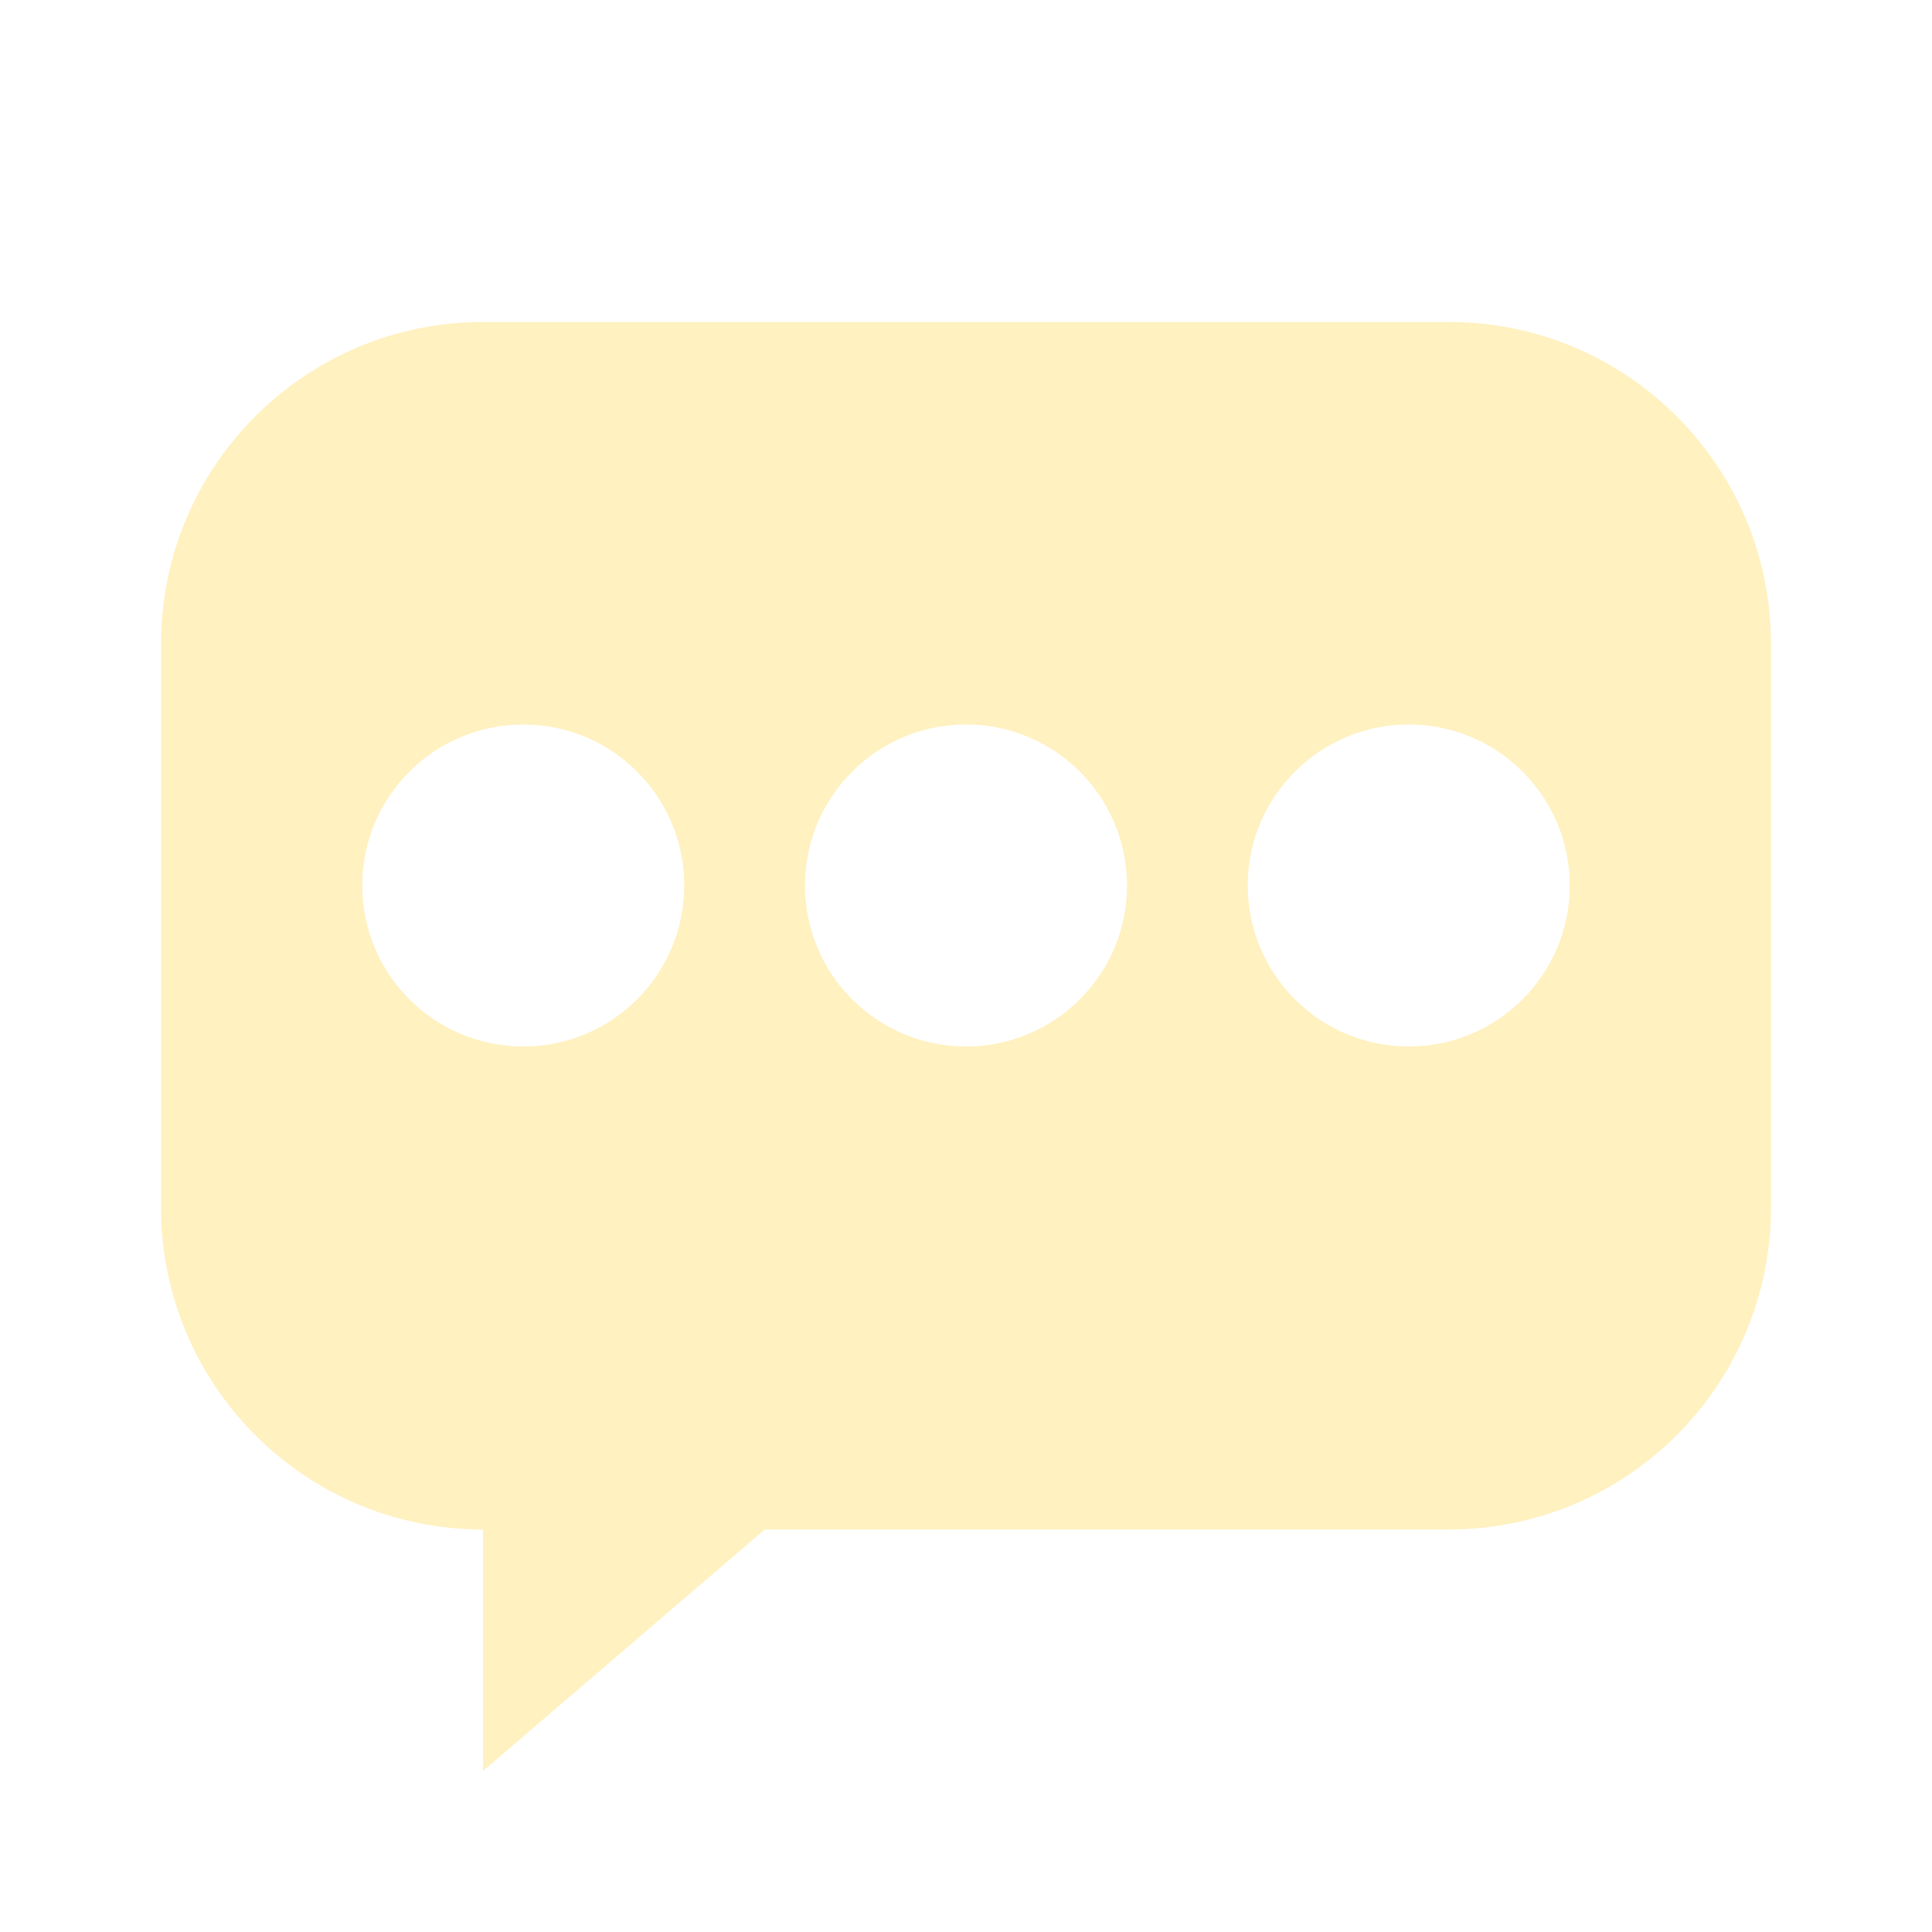
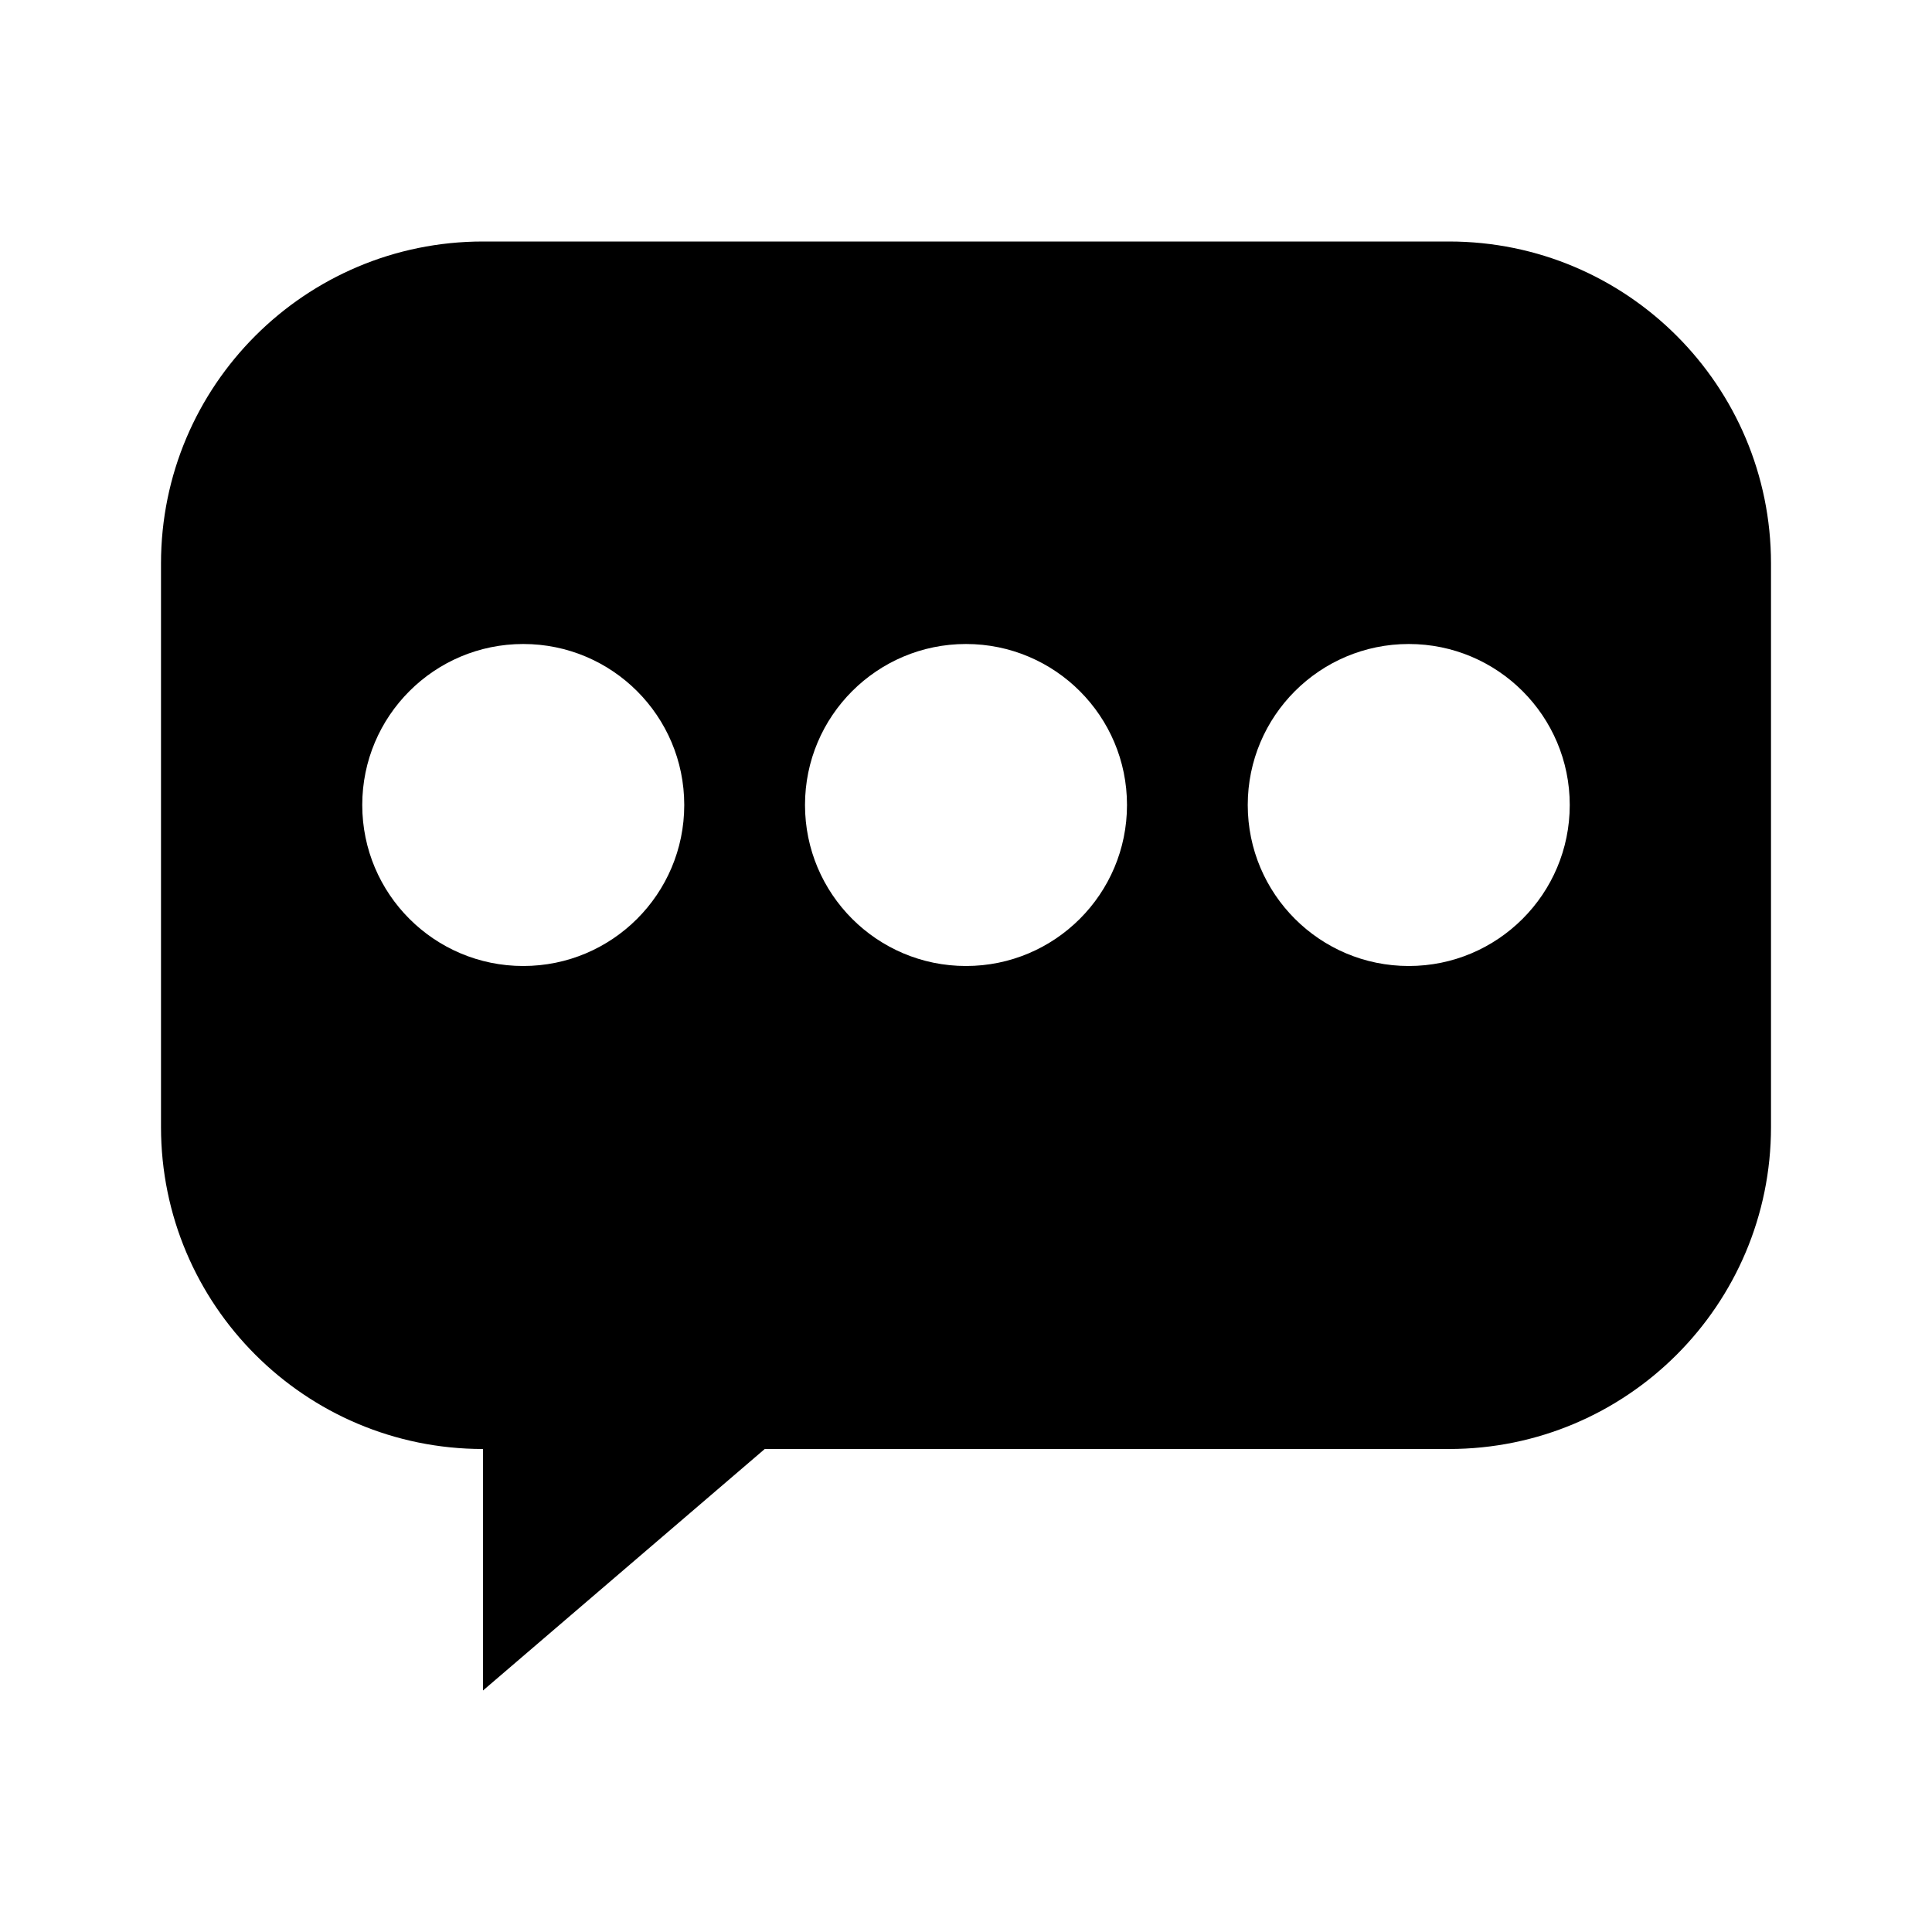
- <svg xmlns="http://www.w3.org/2000/svg" width="24" height="24" fill="none" viewBox="0 0 24 24">
-   <path fill="#FFF1C0" fill-rule="evenodd" d="M2 8a4 4 0 0 1 4-4h12a4 4 0 0 1 4 4v7a4 4 0 0 1-4 4H9.5L6 22v-3a4 4 0 0 1-4-4zm4.5 5a2 2 0 1 0 0-4 2 2 0 0 0 0 4m5.5 0a2 2 0 1 0 0-4 2 2 0 0 0 0 4m5.5 0a2 2 0 1 0 0-4 2 2 0 0 0 0 4" clip-rule="evenodd" />
+ <svg xmlns="http://www.w3.org/2000/svg" viewBox="0 0 24 24">
+   <path d="M2 7a4 4 0 0 1 4-4h12a4 4 0 0 1 4 4v7a4 4 0 0 1-4 4H9.5L6 21v-3a4 4 0 0 1-4-4zm4.5 5a2 2 0 1 0 0-4 2 2 0 0 0 0 4m5.5 0a2 2 0 1 0 0-4 2 2 0 0 0 0 4m5.5 0a2 2 0 1 0 0-4 2 2 0 0 0 0 4" />
</svg>
